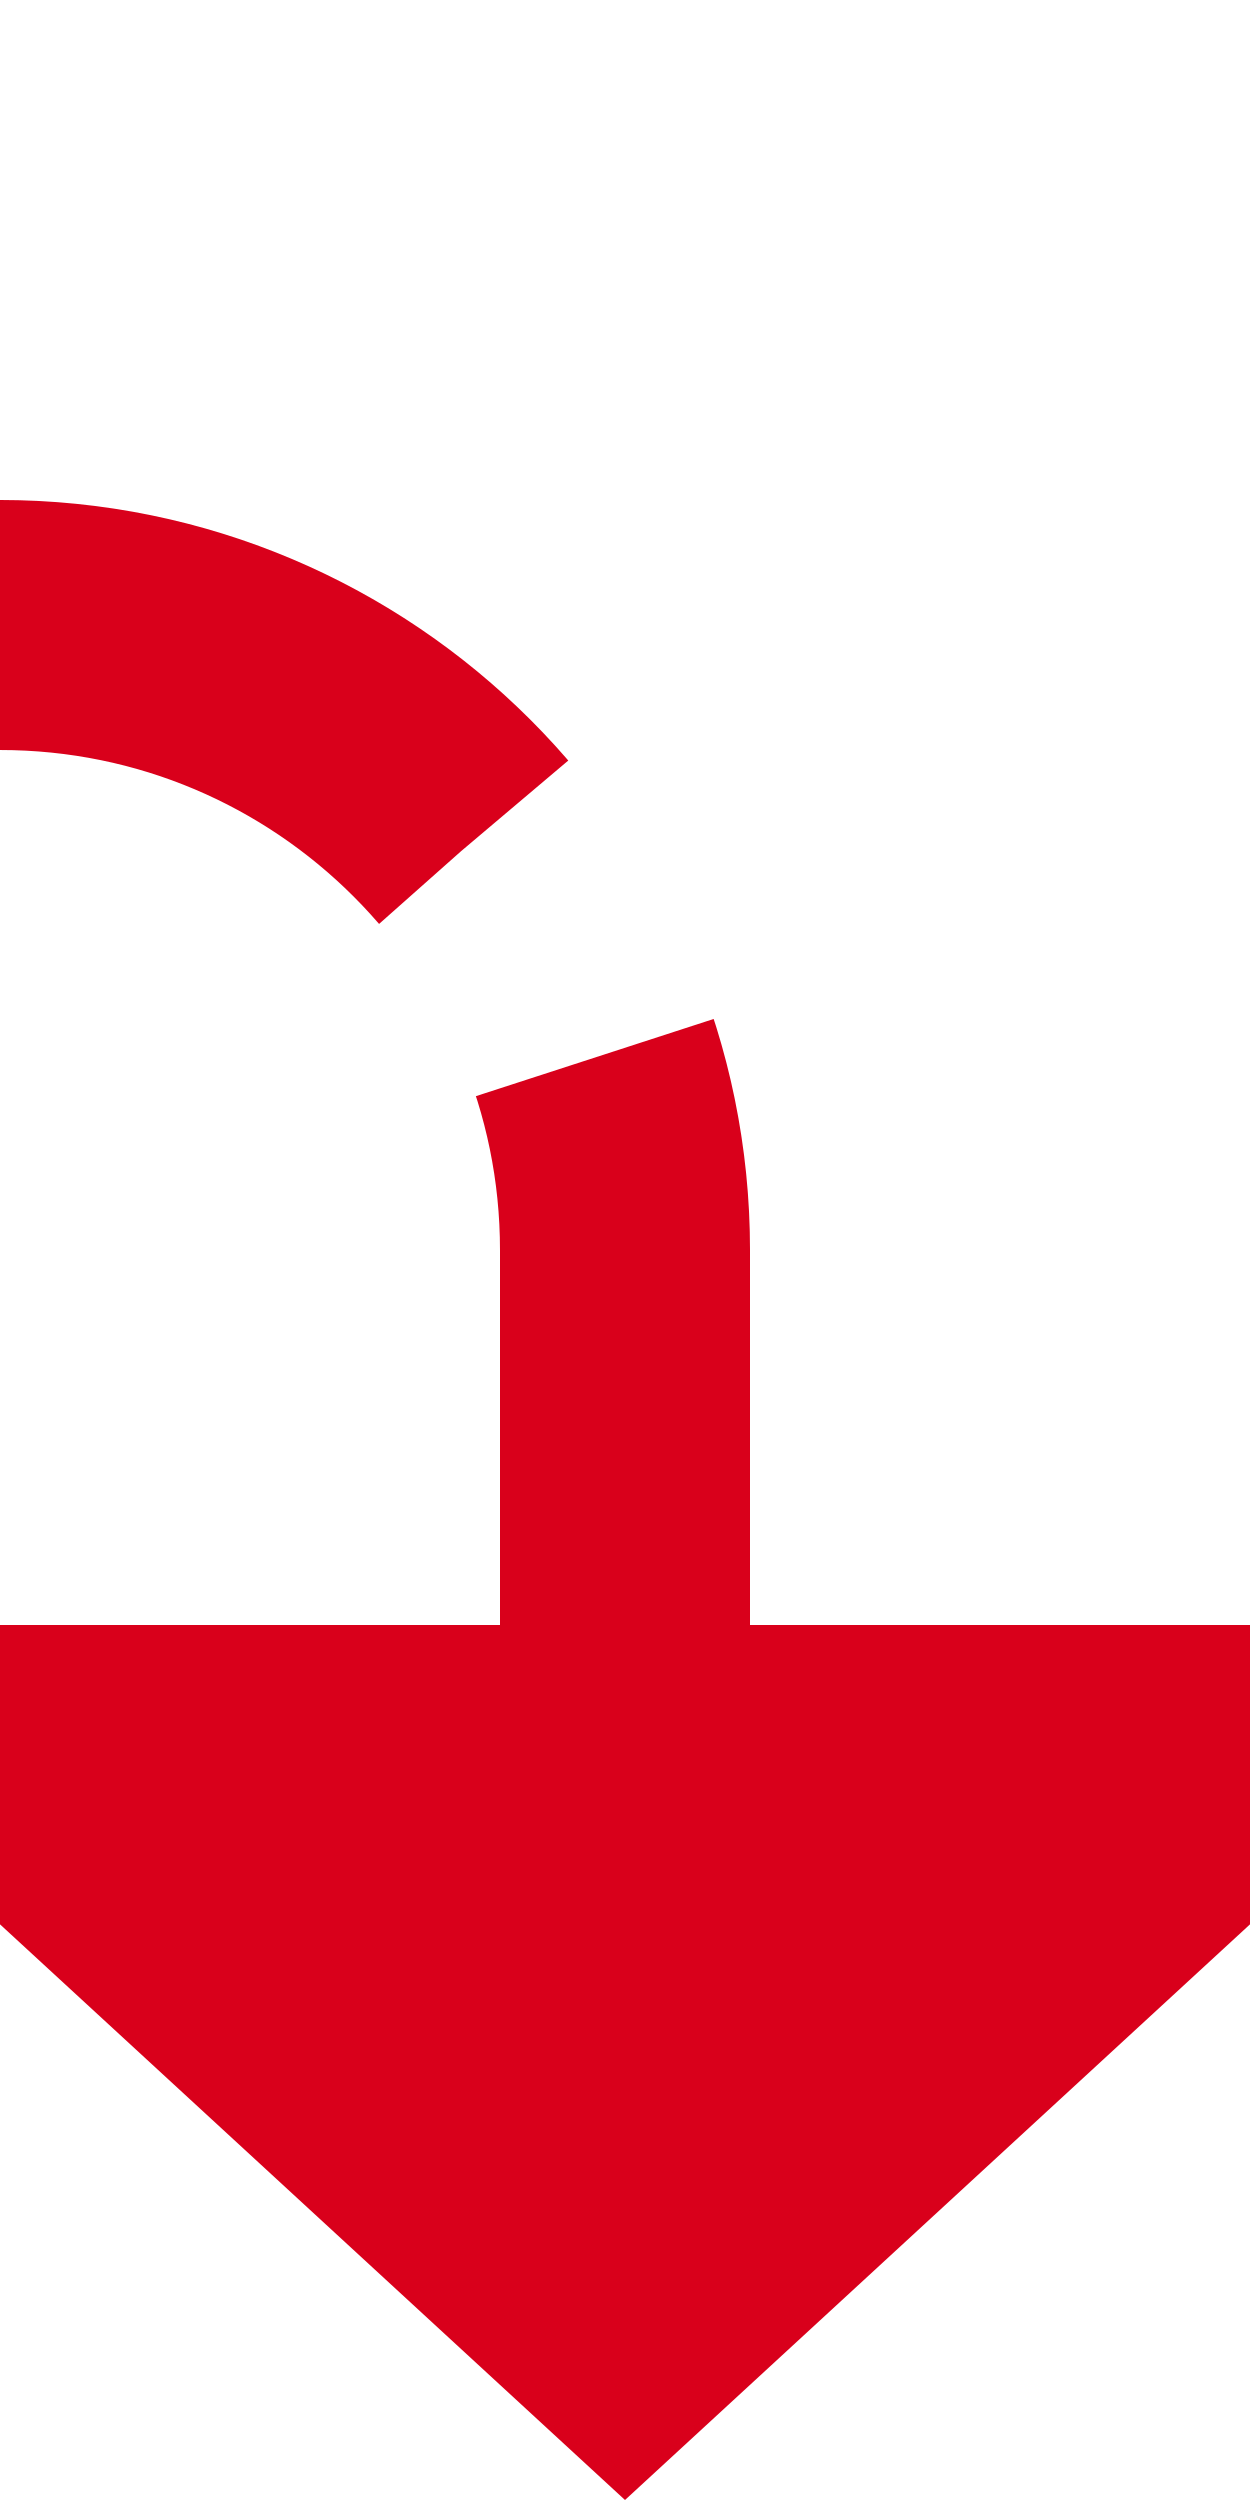
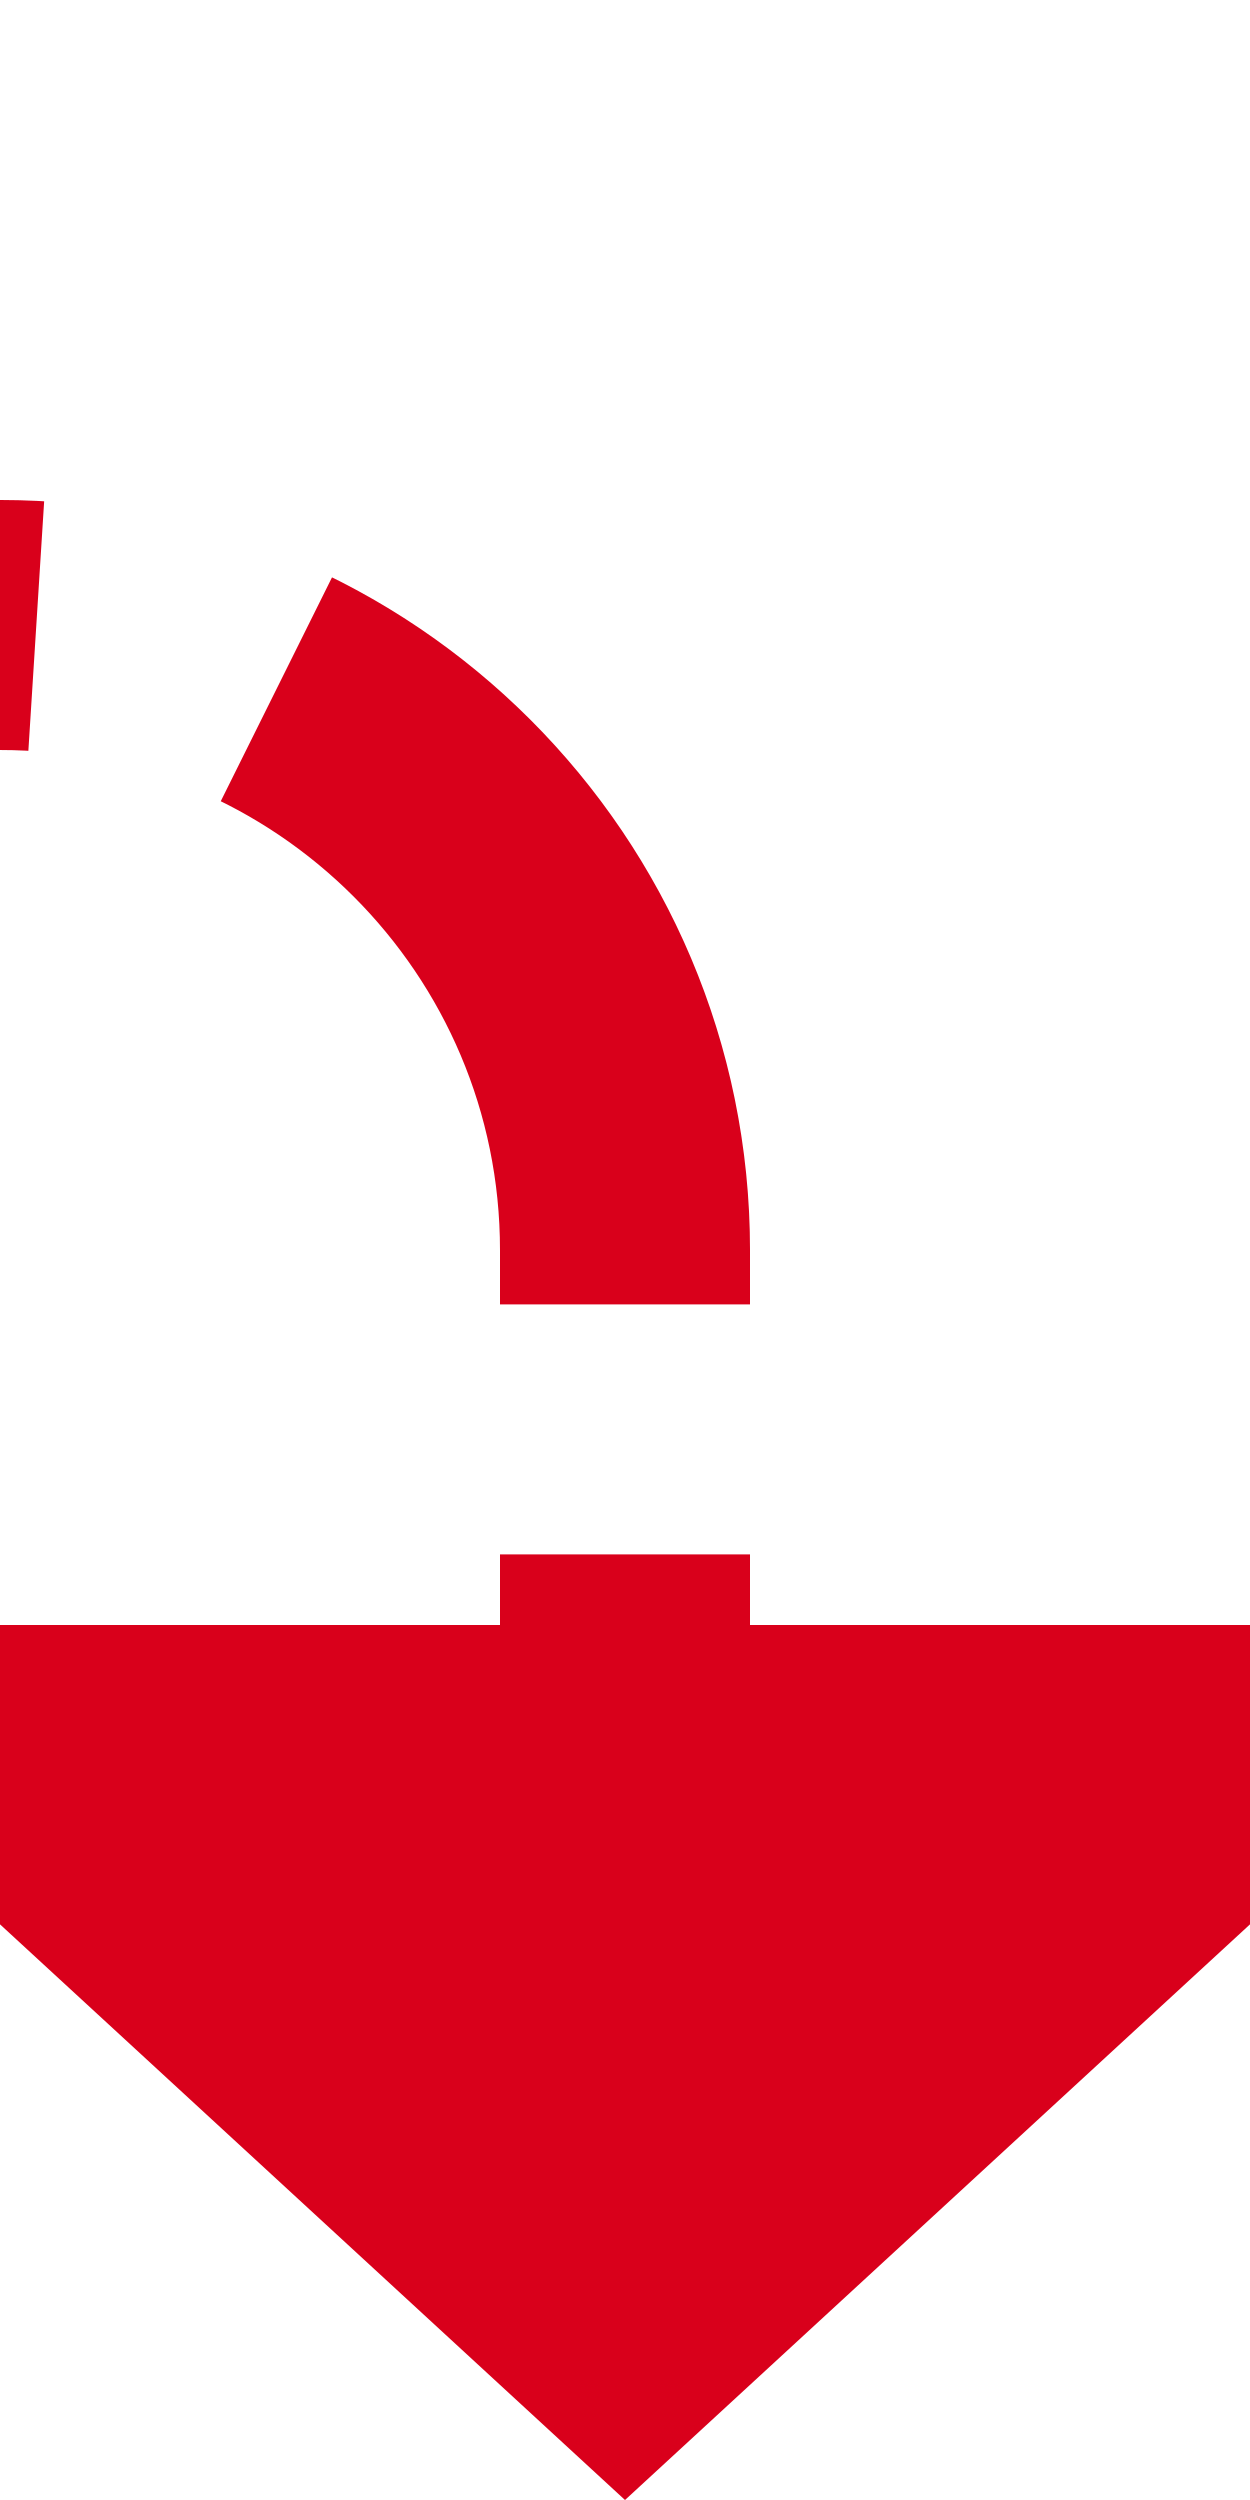
- <svg xmlns="http://www.w3.org/2000/svg" version="1.1" width="10px" height="20px" preserveAspectRatio="xMidYMin meet" viewBox="1656 85 8 20">
-   <path d="M 1369 114  L 1421 114  A 5 5 0 0 0 1426 109 L 1426 95  A 5 5 0 0 1 1431 90 L 1655 90  A 5 5 0 0 1 1660 95 L 1660 99  " stroke-width="2" stroke-dasharray="6,2" stroke="rgba(217, 0, 27, 1)" fill="none" class="stroke" />
-   <path d="M 1652.4 98  L 1660 105  L 1667.6 98  L 1652.4 98  Z " fill-rule="nonzero" fill="rgba(217, 0, 27, 1)" stroke="none" class="fill" />
+ <svg xmlns="http://www.w3.org/2000/svg" version="1.1" width="10px" height="20px" preserveAspectRatio="xMidYMin meet" viewBox="1684 85 8 20">
+   <path d="M 1369 114  L 1605 114  A 5 5 0 0 0 1610 109 L 1610 95  A 5 5 0 0 1 1615 90 L 1683 90  A 5 5 0 0 1 1688 95 L 1688 99  " stroke-width="2" stroke-dasharray="6,2" stroke="rgba(217, 0, 27, 1)" fill="none" class="stroke" />
+   <path d="M 1680.4 98  L 1688 105  L 1695.6 98  L 1680.4 98  Z " fill-rule="nonzero" fill="rgba(217, 0, 27, 1)" stroke="none" class="fill" />
</svg>
